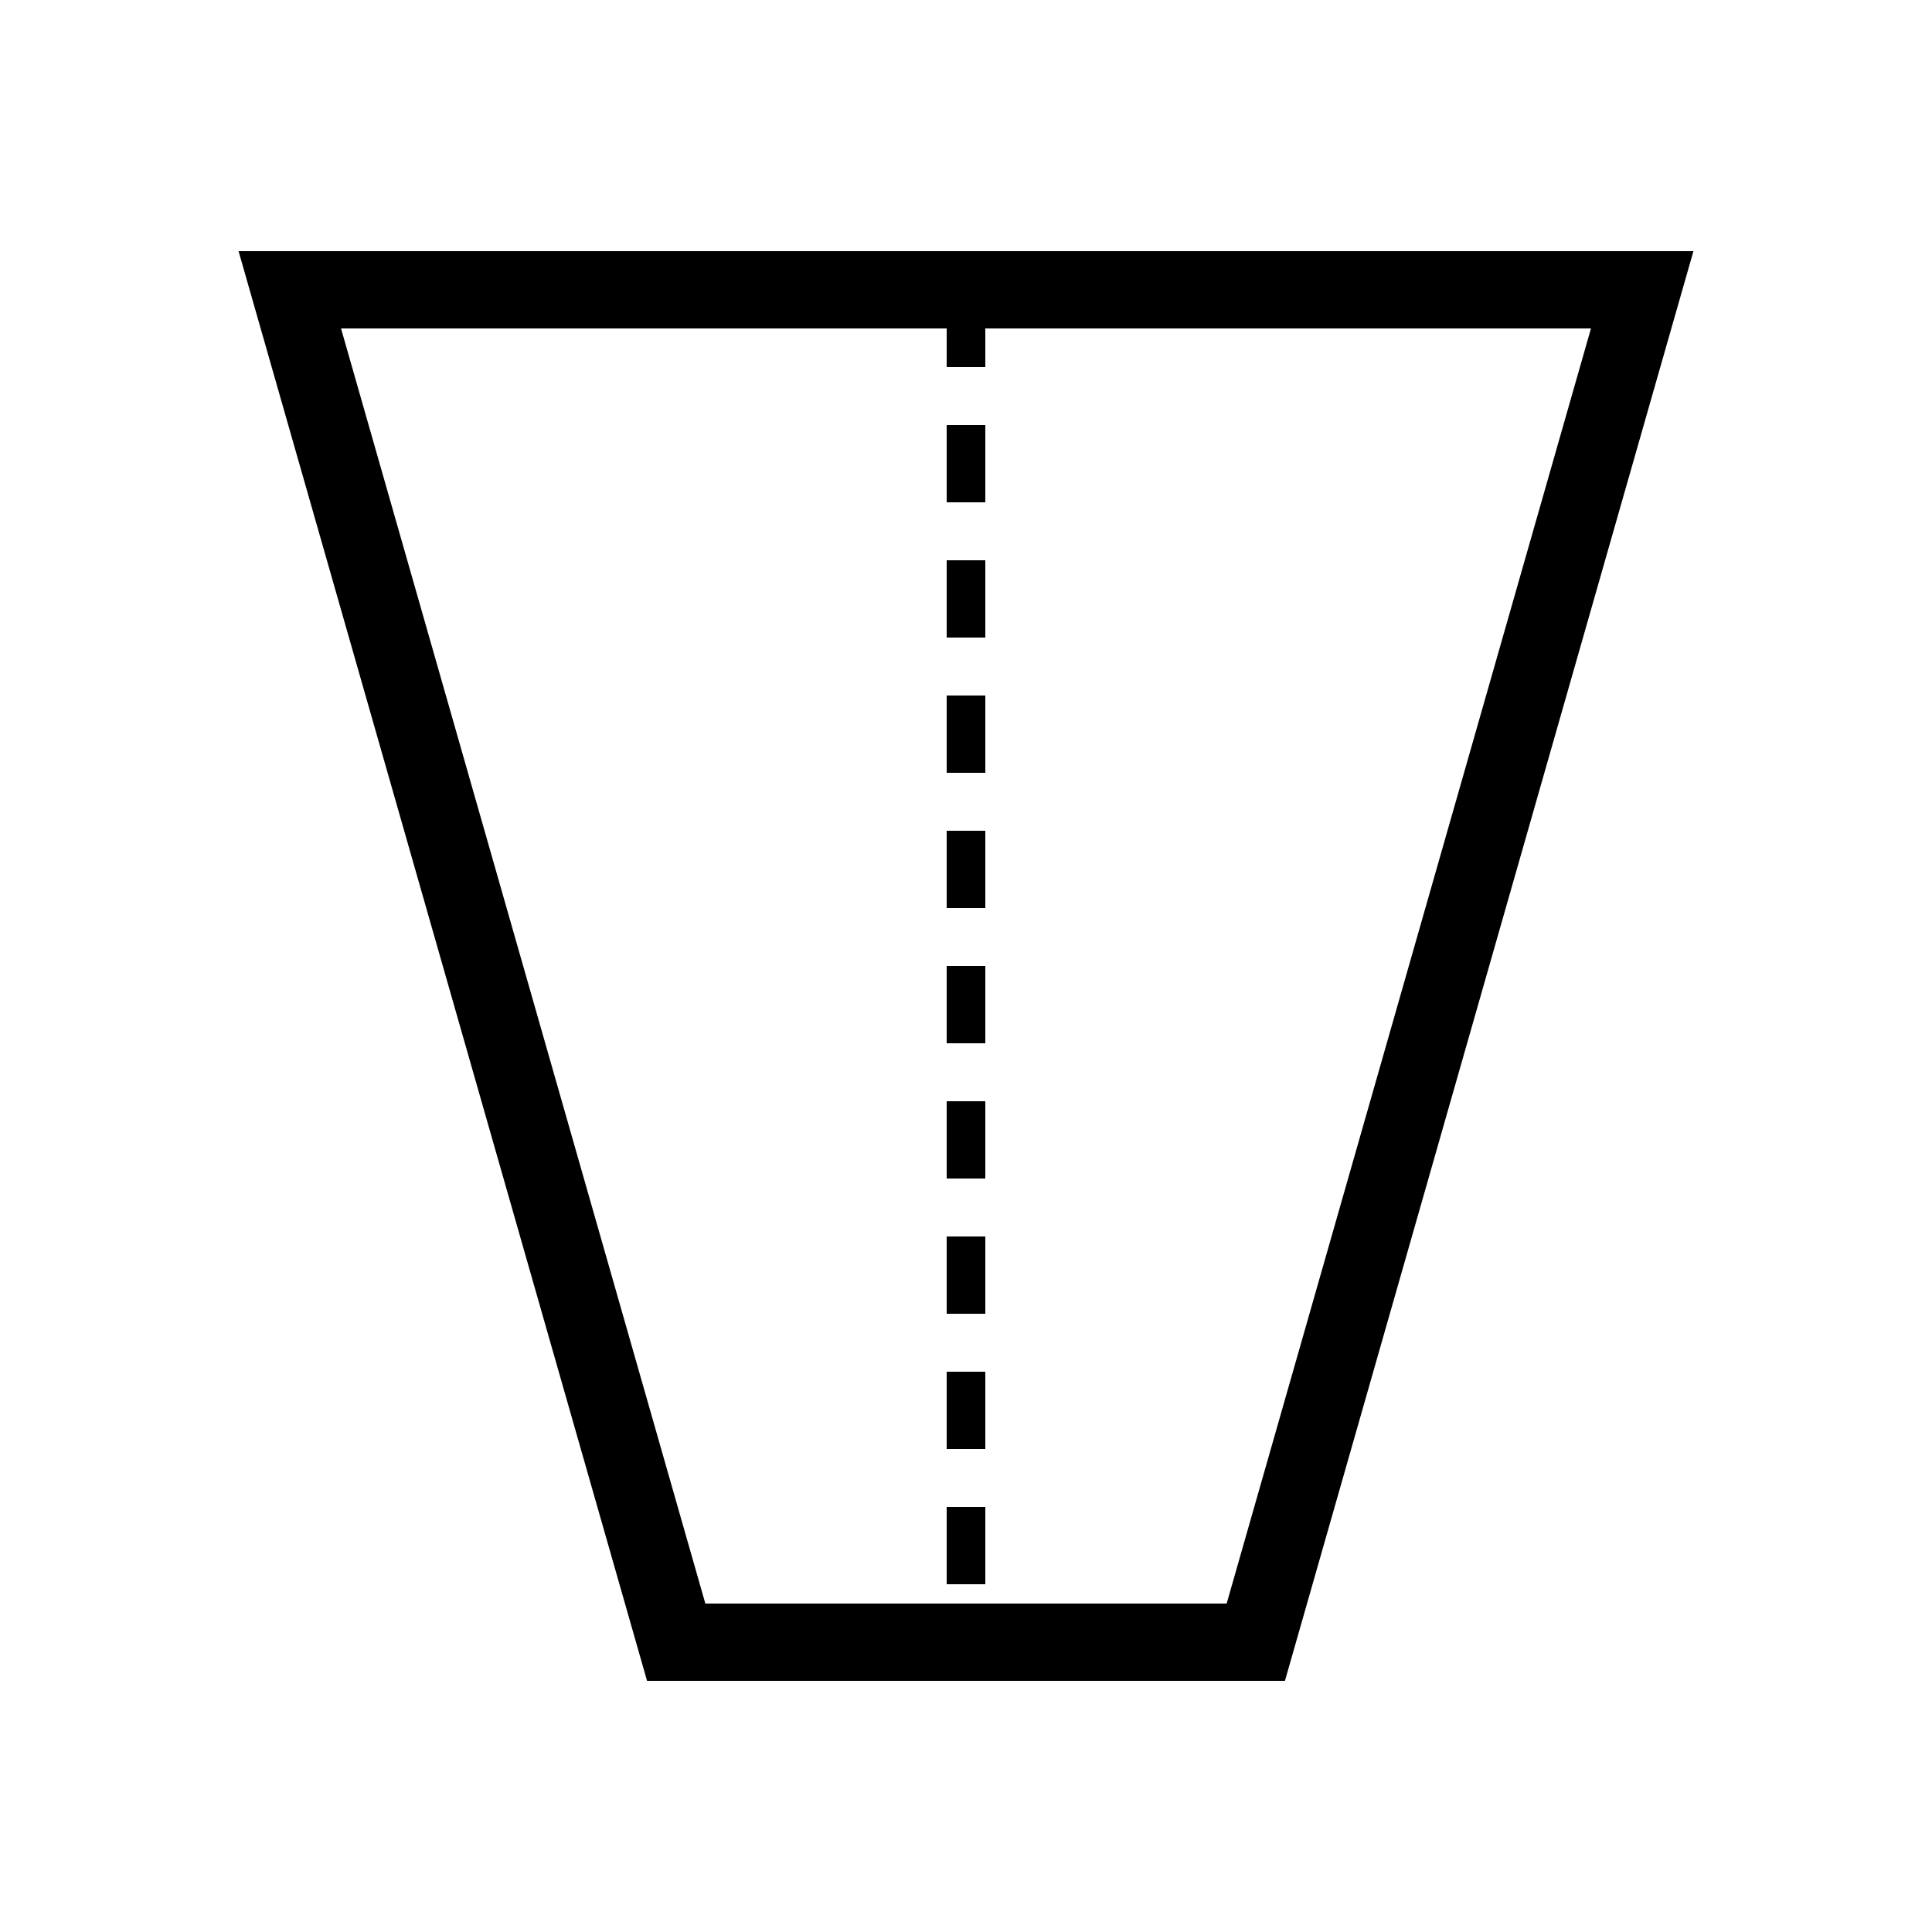
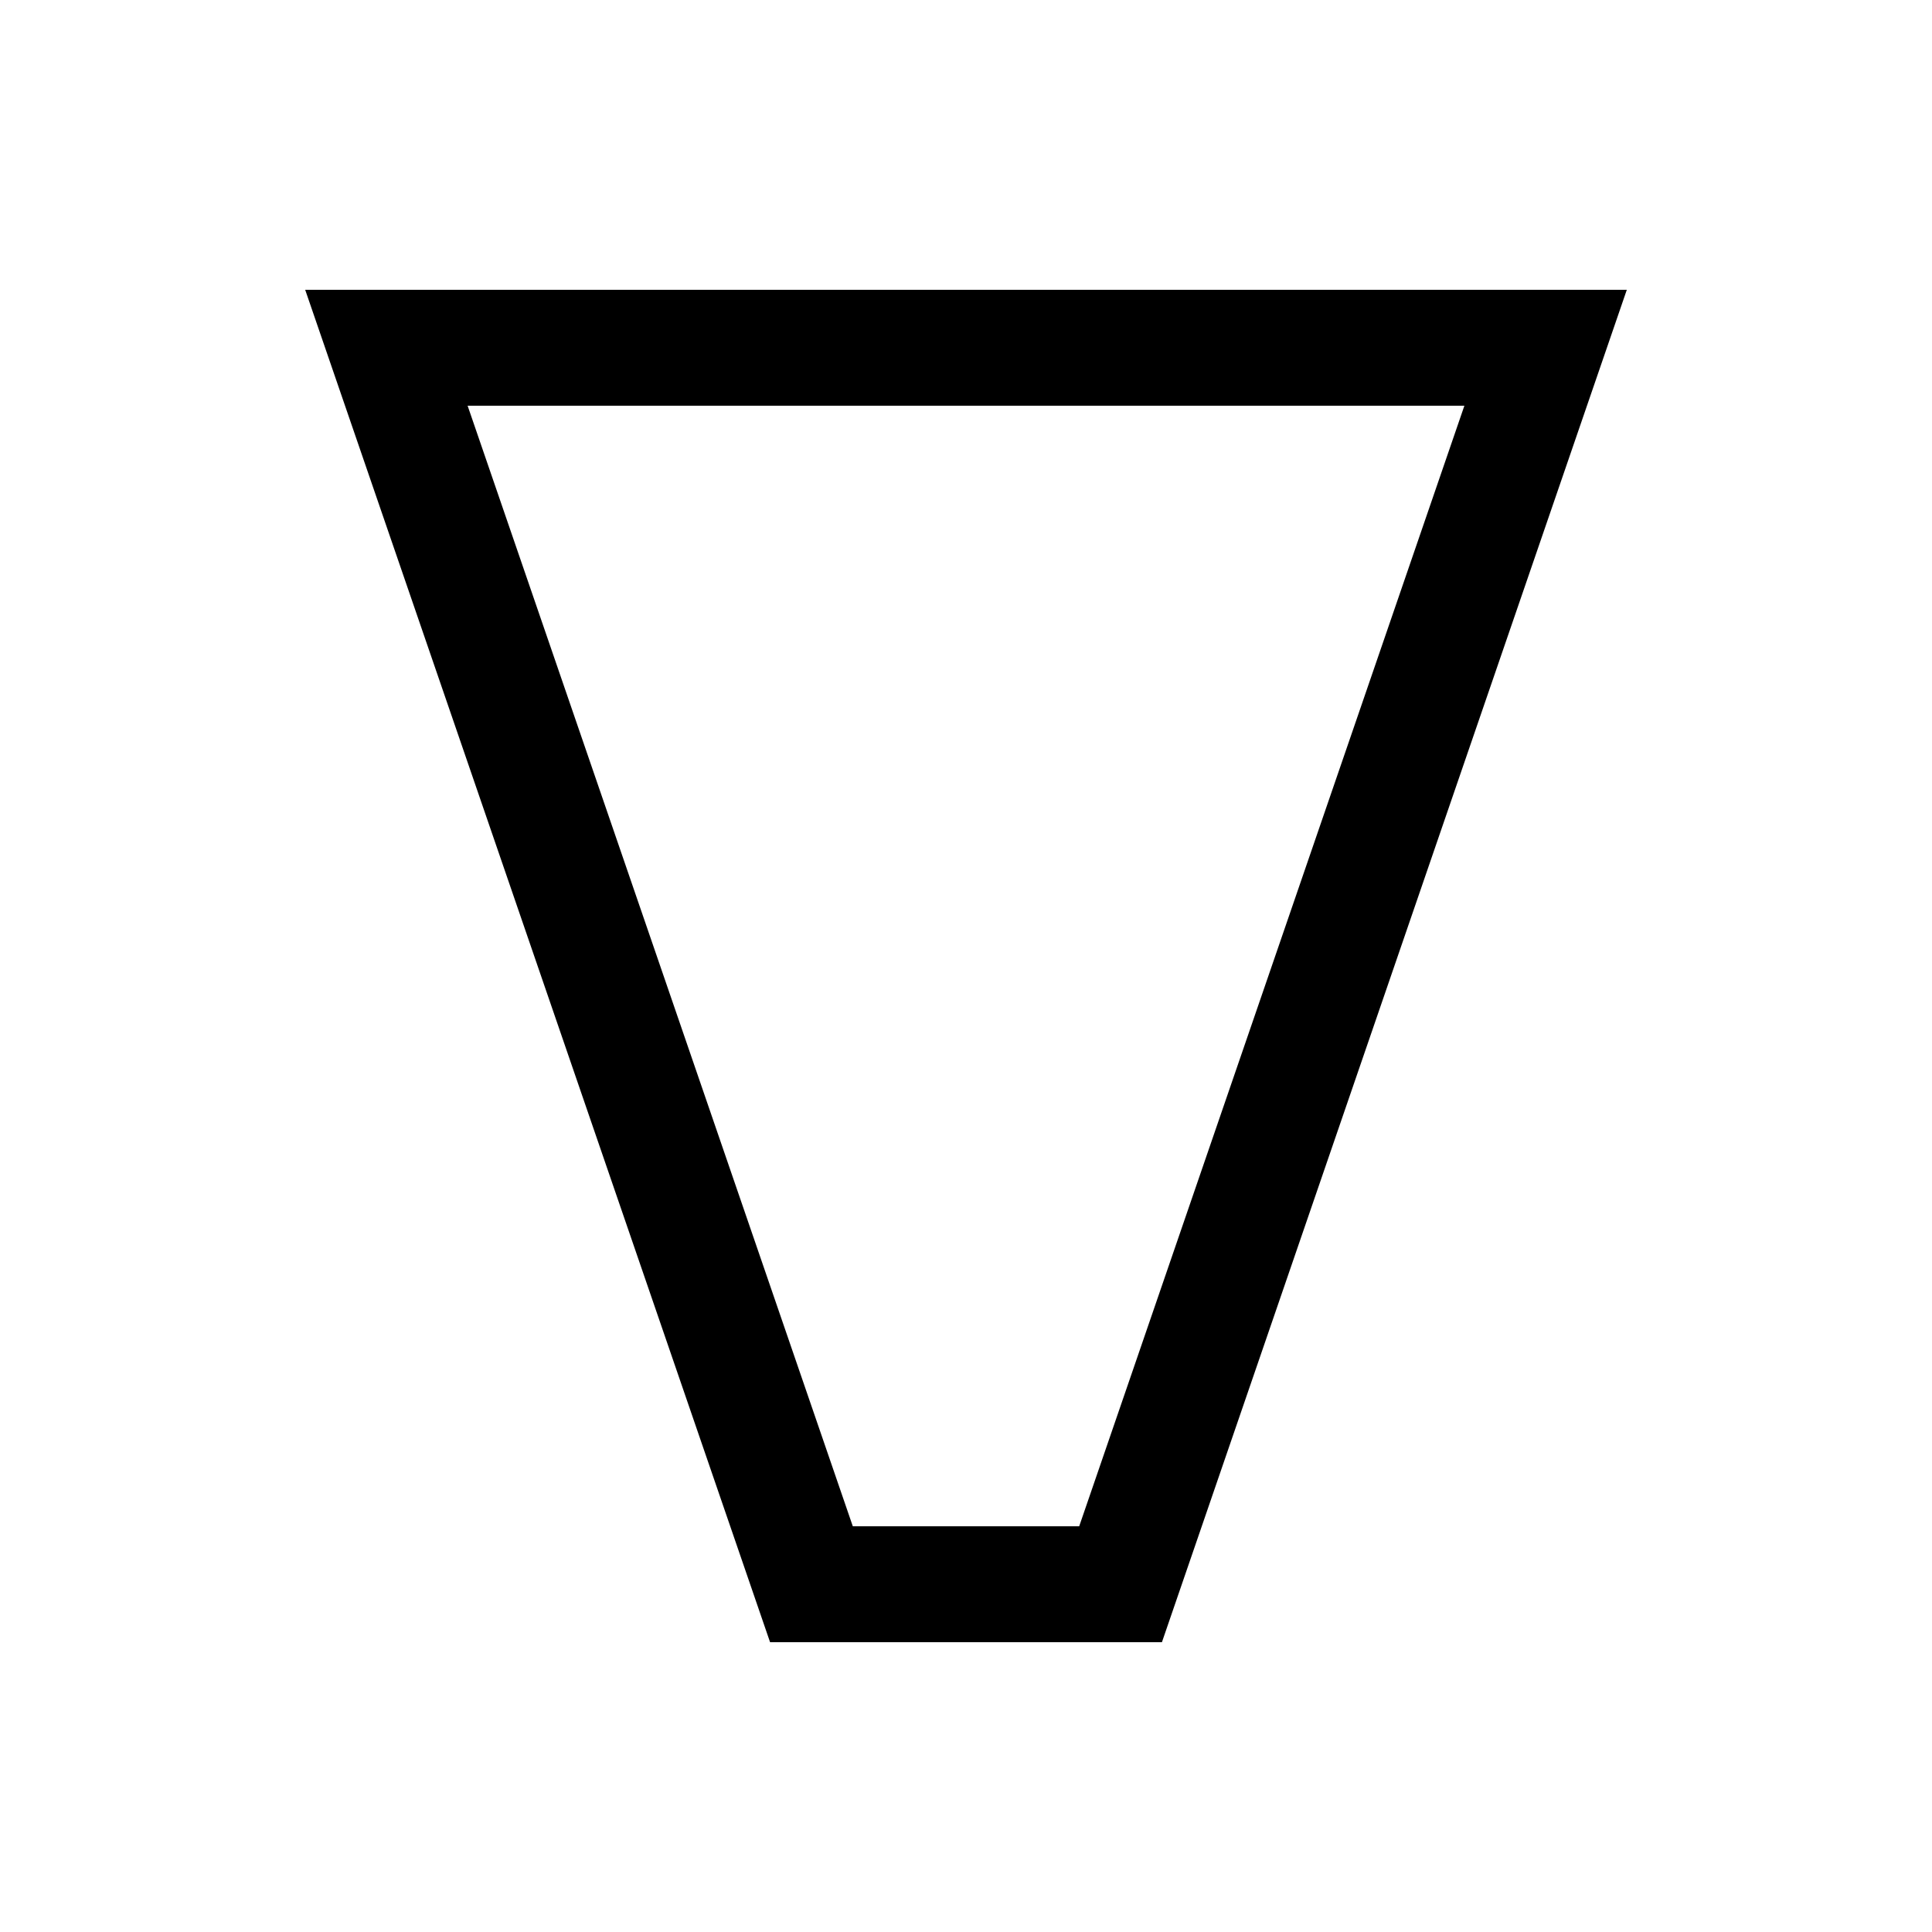
<svg xmlns="http://www.w3.org/2000/svg" width="100" height="100" viewBox="0 0 100 100">
-   <path d="M 15,15 L 85,15 L 65,85 L 35,85 Z" fill="none" stroke="black" stroke-width="4" stroke-linejoin="miter" />
-   <line x1="50" y1="15" x2="50" y2="85" stroke="black" stroke-width="2" stroke-dasharray="4 3" />
+   <path d="M20 18 L80 18 L58 82 L42 82 Z" fill="none" stroke="black" stroke-width="6" stroke-linejoin="miter" />
</svg>
